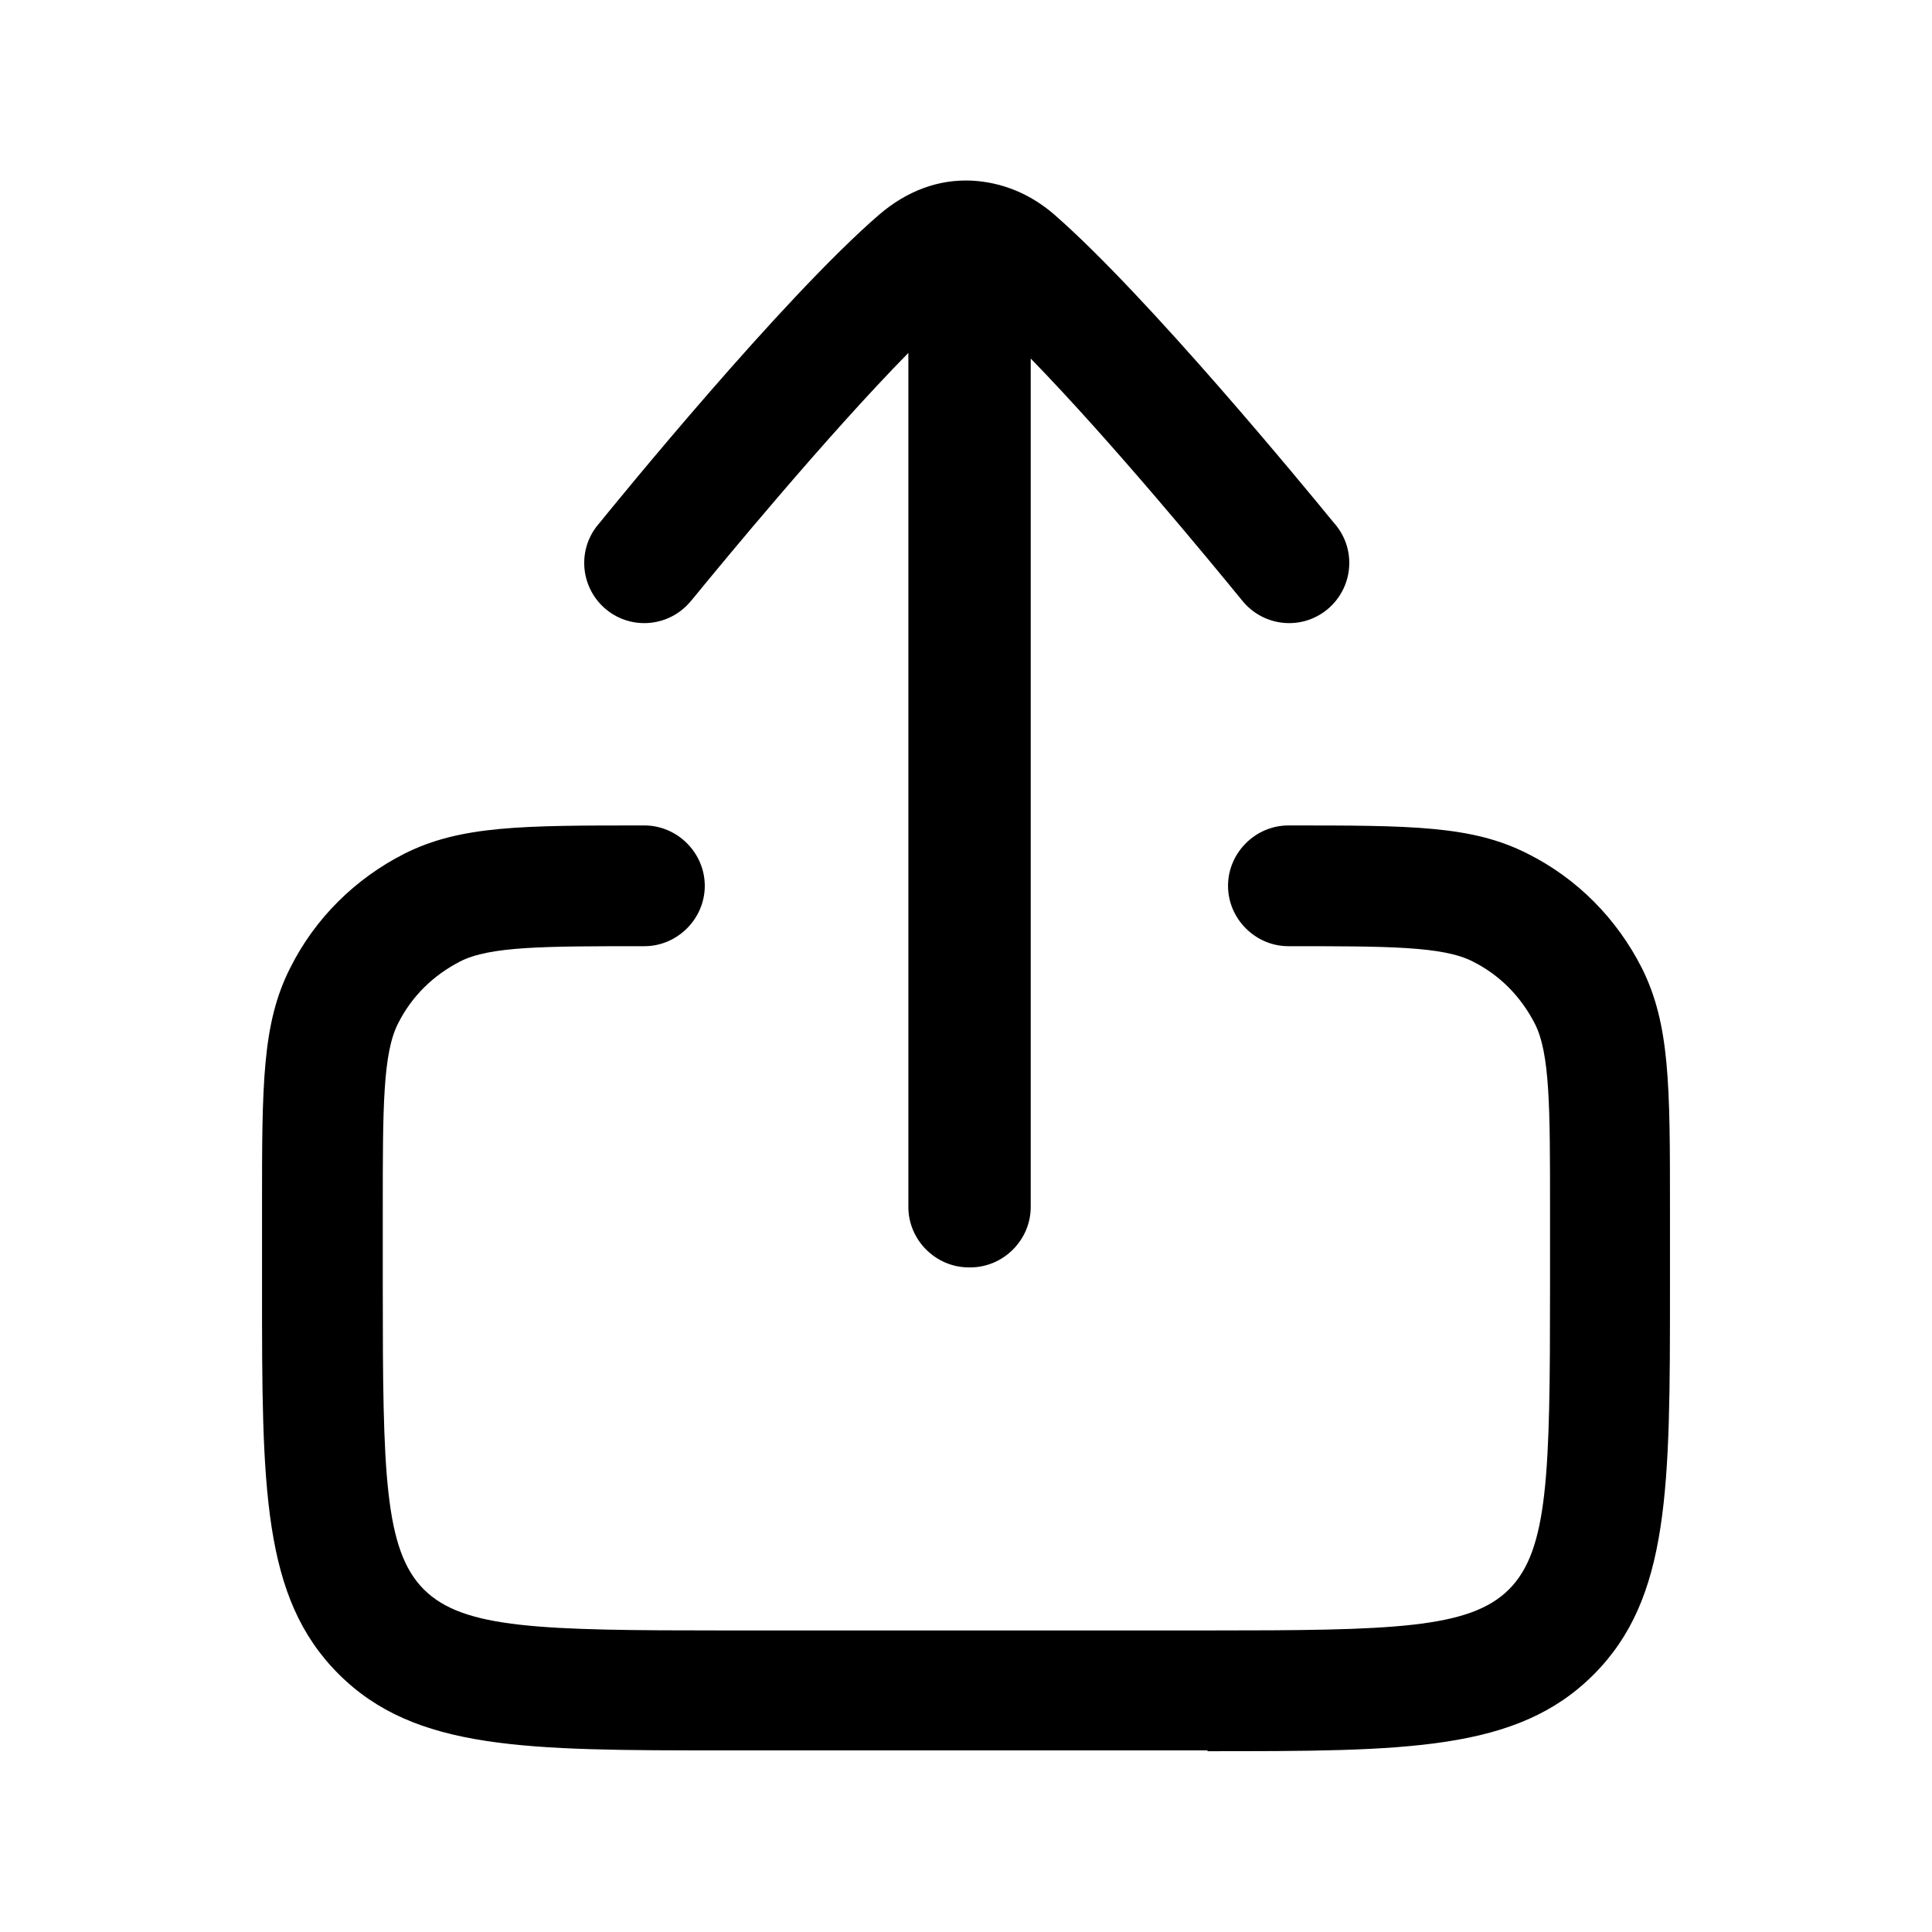
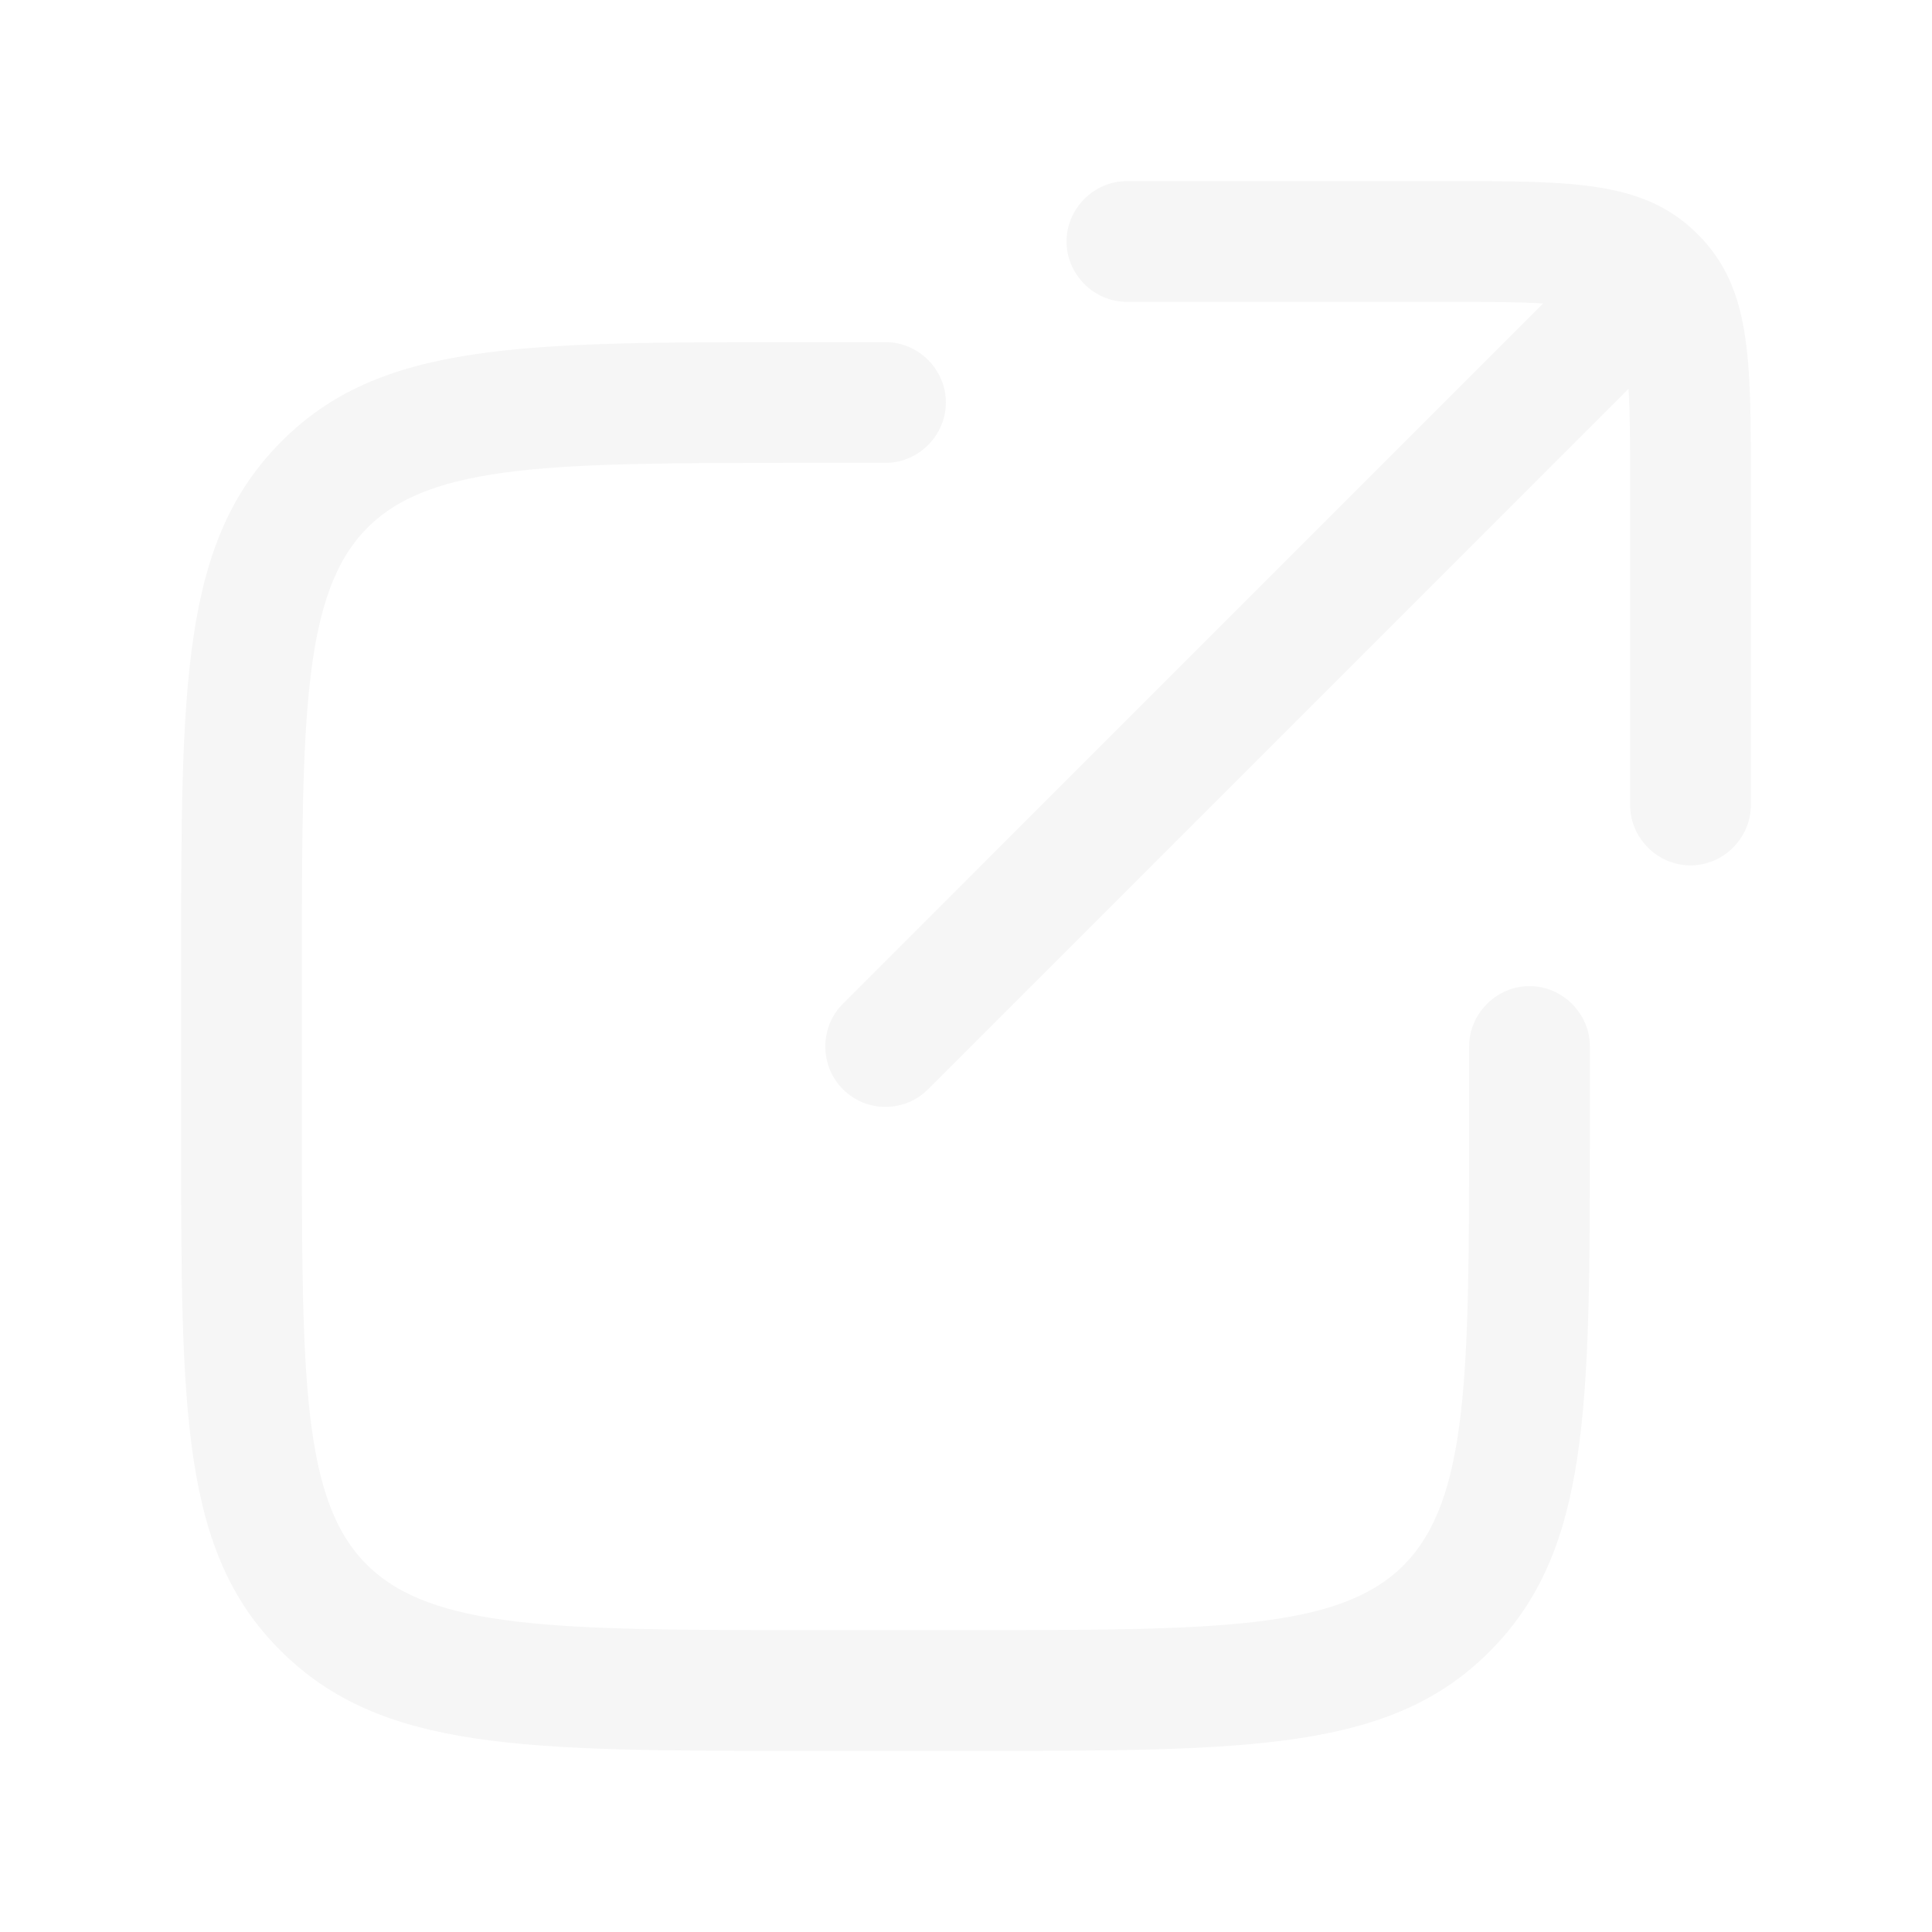
- <svg xmlns="http://www.w3.org/2000/svg" viewBox="0 0 24 24" width="128" height="128" color="#000000" fill="none">
-   <path fill-rule="evenodd" clip-rule="evenodd" d="M11.284 14.994C11.284 15.404 11.624 15.744 12.034 15.744H12.054C12.464 15.744 12.804 15.404 12.804 14.994V4.454C13.813 5.489 15.059 7.007 15.365 7.38C15.408 7.432 15.432 7.461 15.434 7.464C15.694 7.784 16.164 7.834 16.484 7.574C16.804 7.314 16.855 6.844 16.595 6.524C16.588 6.517 16.574 6.5 16.553 6.474C16.233 6.083 14.258 3.678 13.095 2.664C12.794 2.404 12.444 2.264 12.074 2.244C11.654 2.224 11.264 2.374 10.924 2.664C9.717 3.707 7.662 6.232 7.441 6.504C7.433 6.513 7.428 6.52 7.424 6.524C7.164 6.844 7.214 7.314 7.534 7.574C7.854 7.834 8.324 7.784 8.584 7.464C8.587 7.462 8.611 7.432 8.654 7.38C8.965 7.001 10.264 5.422 11.284 4.384V14.994ZM9.005 21.744H15.005L14.995 21.754C17.475 21.754 18.845 21.754 19.795 20.804C20.745 19.854 20.745 18.484 20.745 16.004V15.004V15.004C20.745 13.484 20.745 12.724 20.395 12.024C20.085 11.414 19.595 10.914 18.975 10.604C18.285 10.254 17.525 10.254 16.005 10.254H16.005C15.595 10.254 15.255 10.594 15.255 11.004C15.255 11.414 15.595 11.754 16.005 11.754C17.235 11.754 17.925 11.754 18.295 11.944C18.635 12.114 18.895 12.384 19.065 12.714C19.255 13.084 19.255 13.764 19.255 15.004V16.004C19.255 18.304 19.235 19.254 18.745 19.744C18.255 20.234 17.295 20.254 15.005 20.254H9.005C6.705 20.254 5.755 20.234 5.265 19.744C4.775 19.254 4.755 18.294 4.755 16.004V15.004C4.755 13.774 4.755 13.084 4.945 12.714C5.115 12.374 5.385 12.114 5.715 11.944C6.085 11.754 6.765 11.754 8.005 11.754C8.415 11.754 8.755 11.414 8.755 11.004C8.755 10.594 8.415 10.254 8.005 10.254H8.005C6.485 10.254 5.725 10.254 5.025 10.604C4.415 10.914 3.915 11.404 3.605 12.024C3.255 12.714 3.255 13.474 3.255 14.994V14.994V15.994C3.255 18.474 3.255 19.844 4.205 20.794C5.155 21.744 6.525 21.744 9.005 21.744Z" fill="currentColor" />
+ <svg xmlns="http://www.w3.org/2000/svg" viewBox="0 0 24 24" width="128" height="128" color="#f6f6f6" fill="none">
+   <path fill-rule="evenodd" clip-rule="evenodd" d="M10.47 13.53C10.62 13.68 10.809 13.75 10.999 13.75C11.19 13.75 11.38 13.68 11.53 13.53L20.23 4.83C20.25 5.15 20.25 5.54 20.25 6V10C20.25 10.41 20.59 10.75 21 10.75C21.41 10.75 21.75 10.41 21.75 10V6V6C21.75 4.43 21.75 3.57 21.09 2.91C20.43 2.25 19.57 2.25 18 2.25H18H13.999C13.589 2.25 13.249 2.59 13.249 3C13.249 3.41 13.589 3.75 13.999 3.75H18C18.459 3.75 18.849 3.75 19.169 3.77L10.47 12.47C10.18 12.76 10.18 13.24 10.47 13.53ZM10 21.75H12H12.083C15.538 21.75 17.28 21.75 18.51 20.51C19.75 19.26 19.75 17.5 19.75 14V14V13C19.75 12.59 19.41 12.25 19 12.25C18.59 12.25 18.25 12.59 18.25 13V14C18.25 17.08 18.24 18.63 17.44 19.44C16.64 20.25 15.09 20.25 12 20.25H12H10C6.92 20.25 5.37 20.24 4.56 19.44C3.75 18.64 3.75 17.09 3.75 14V14V12C3.75 8.92 3.76 7.37 4.56 6.56C5.36 5.75 6.91 5.75 10 5.75H10H11C11.41 5.75 11.75 5.41 11.75 5C11.75 4.59 11.41 4.25 11 4.25H10L9.917 4.25C6.462 4.25 4.72 4.25 3.49 5.49C2.25 6.74 2.25 8.5 2.25 12V12V14L2.25 14.083C2.25 17.538 2.25 19.28 3.49 20.51C4.74 21.75 6.5 21.75 10 21.75H10Z" fill="currentColor" />
</svg>
